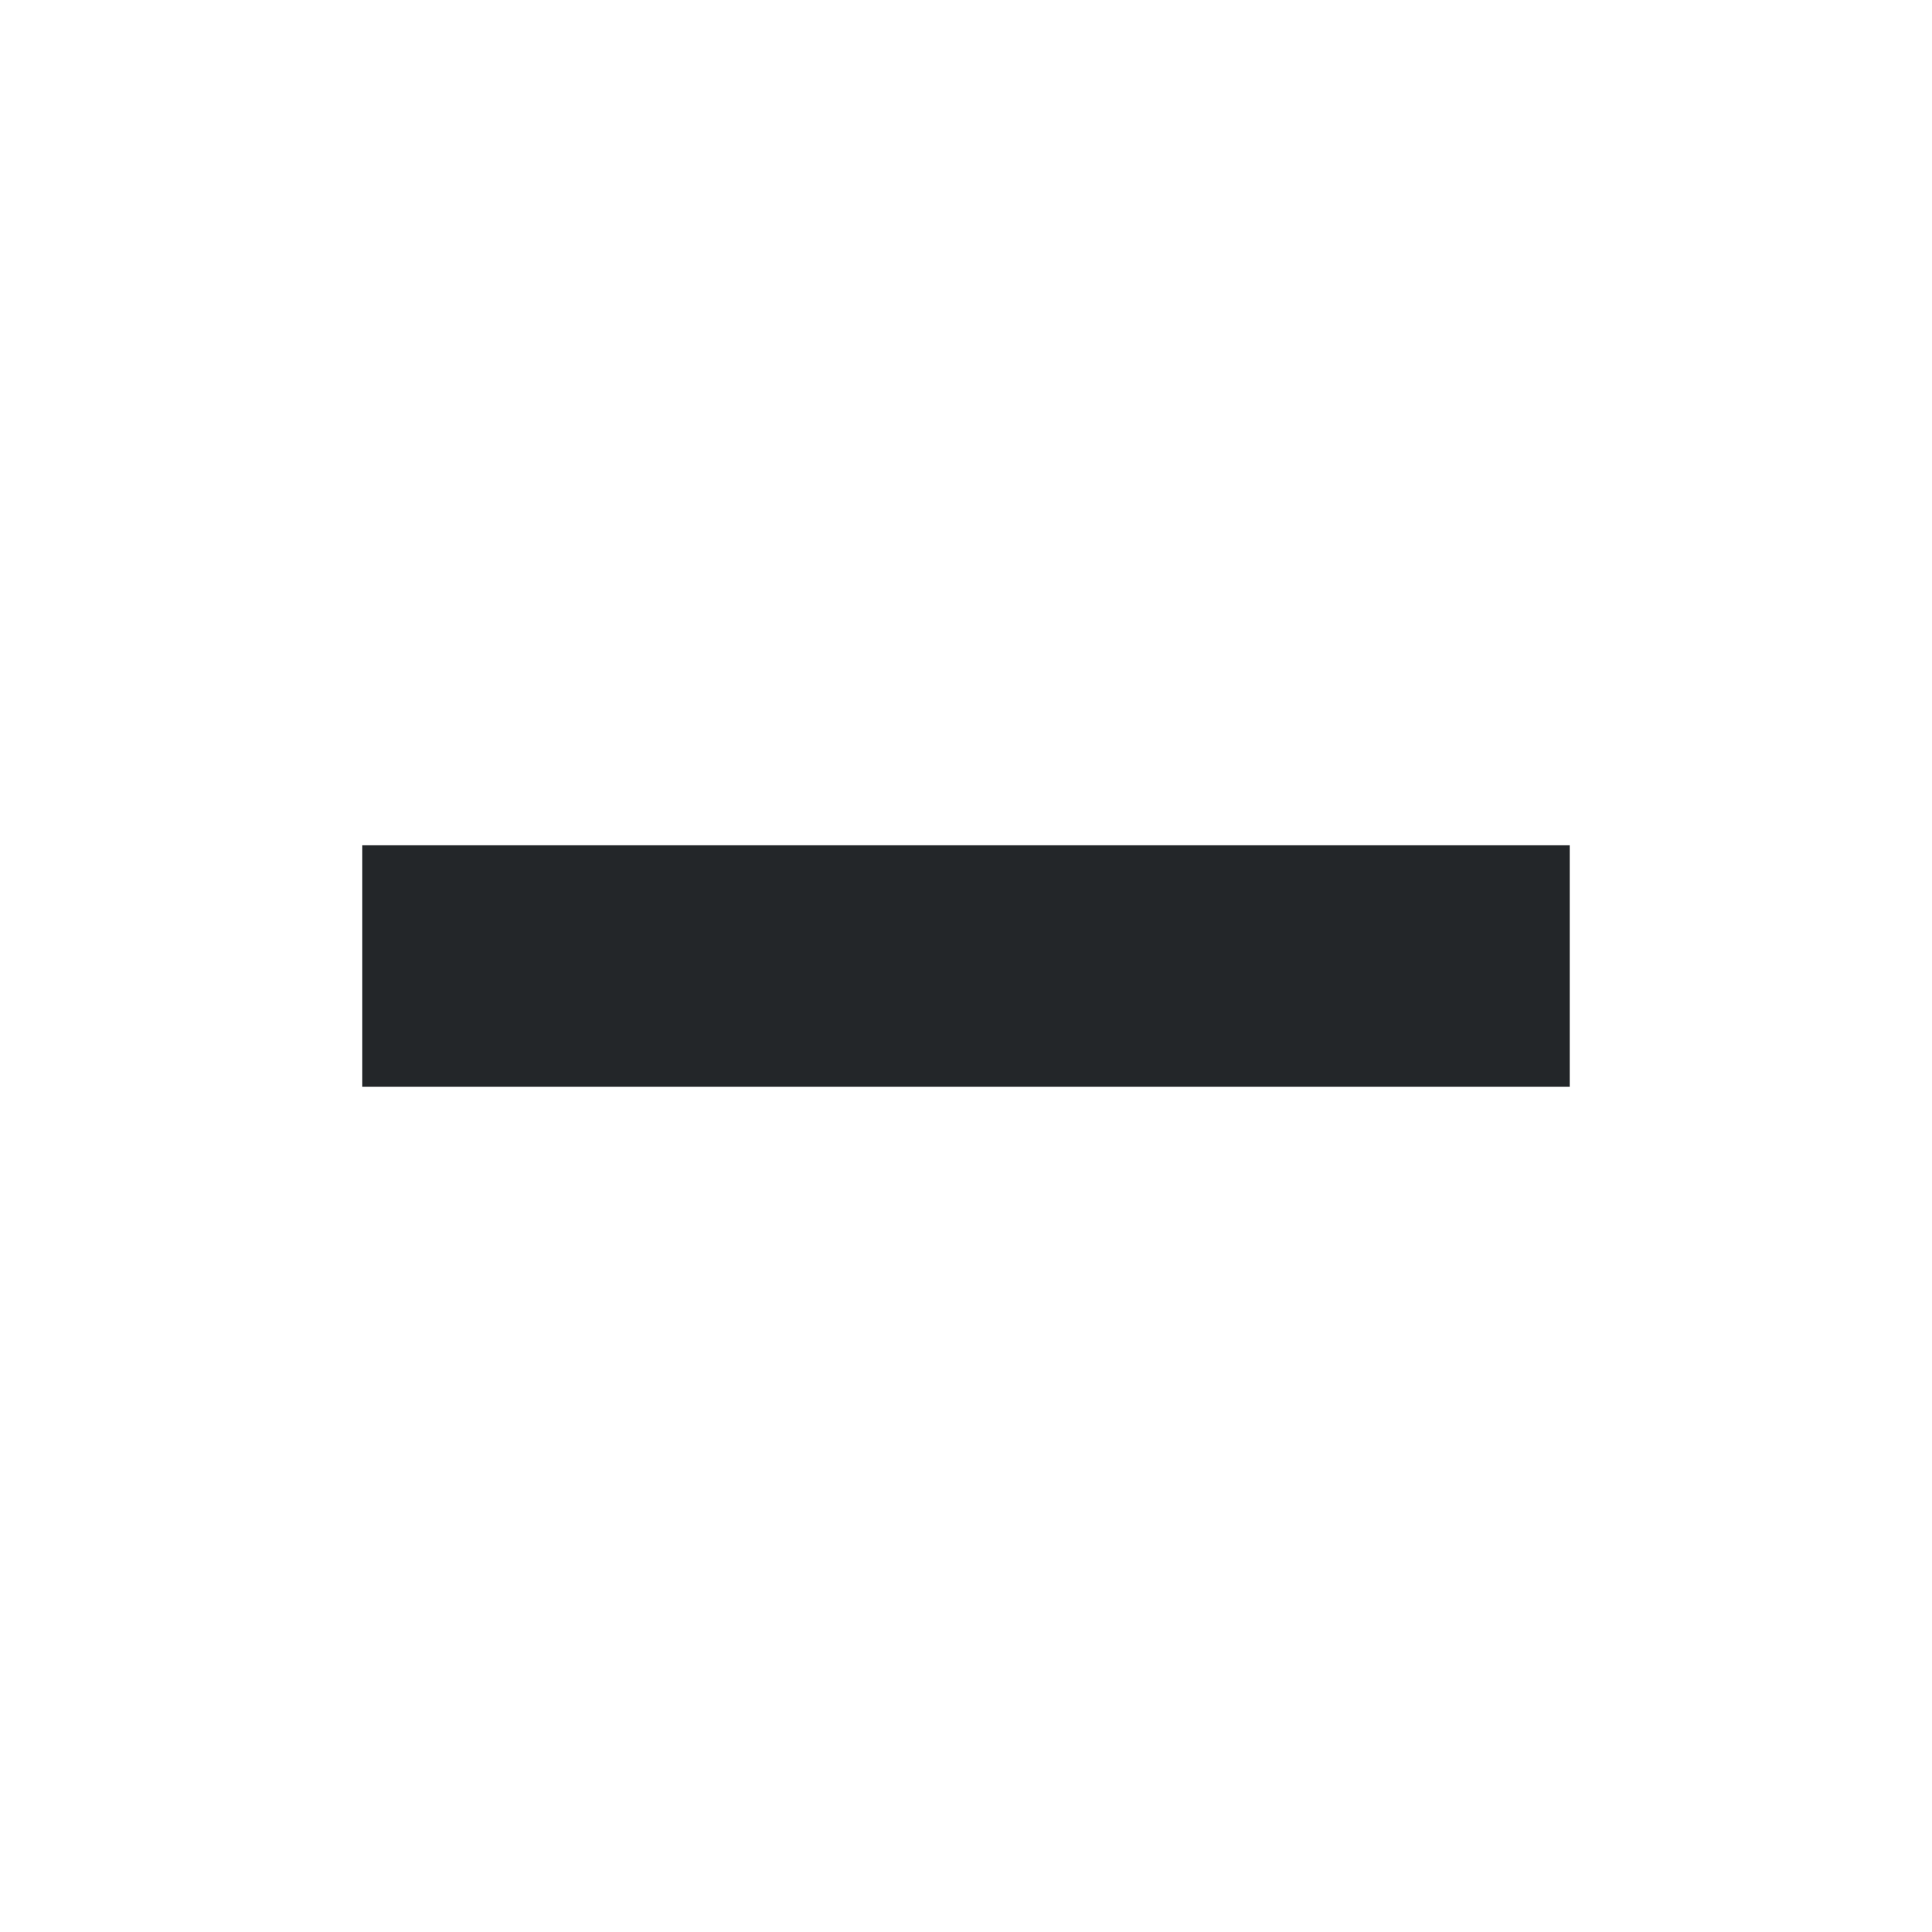
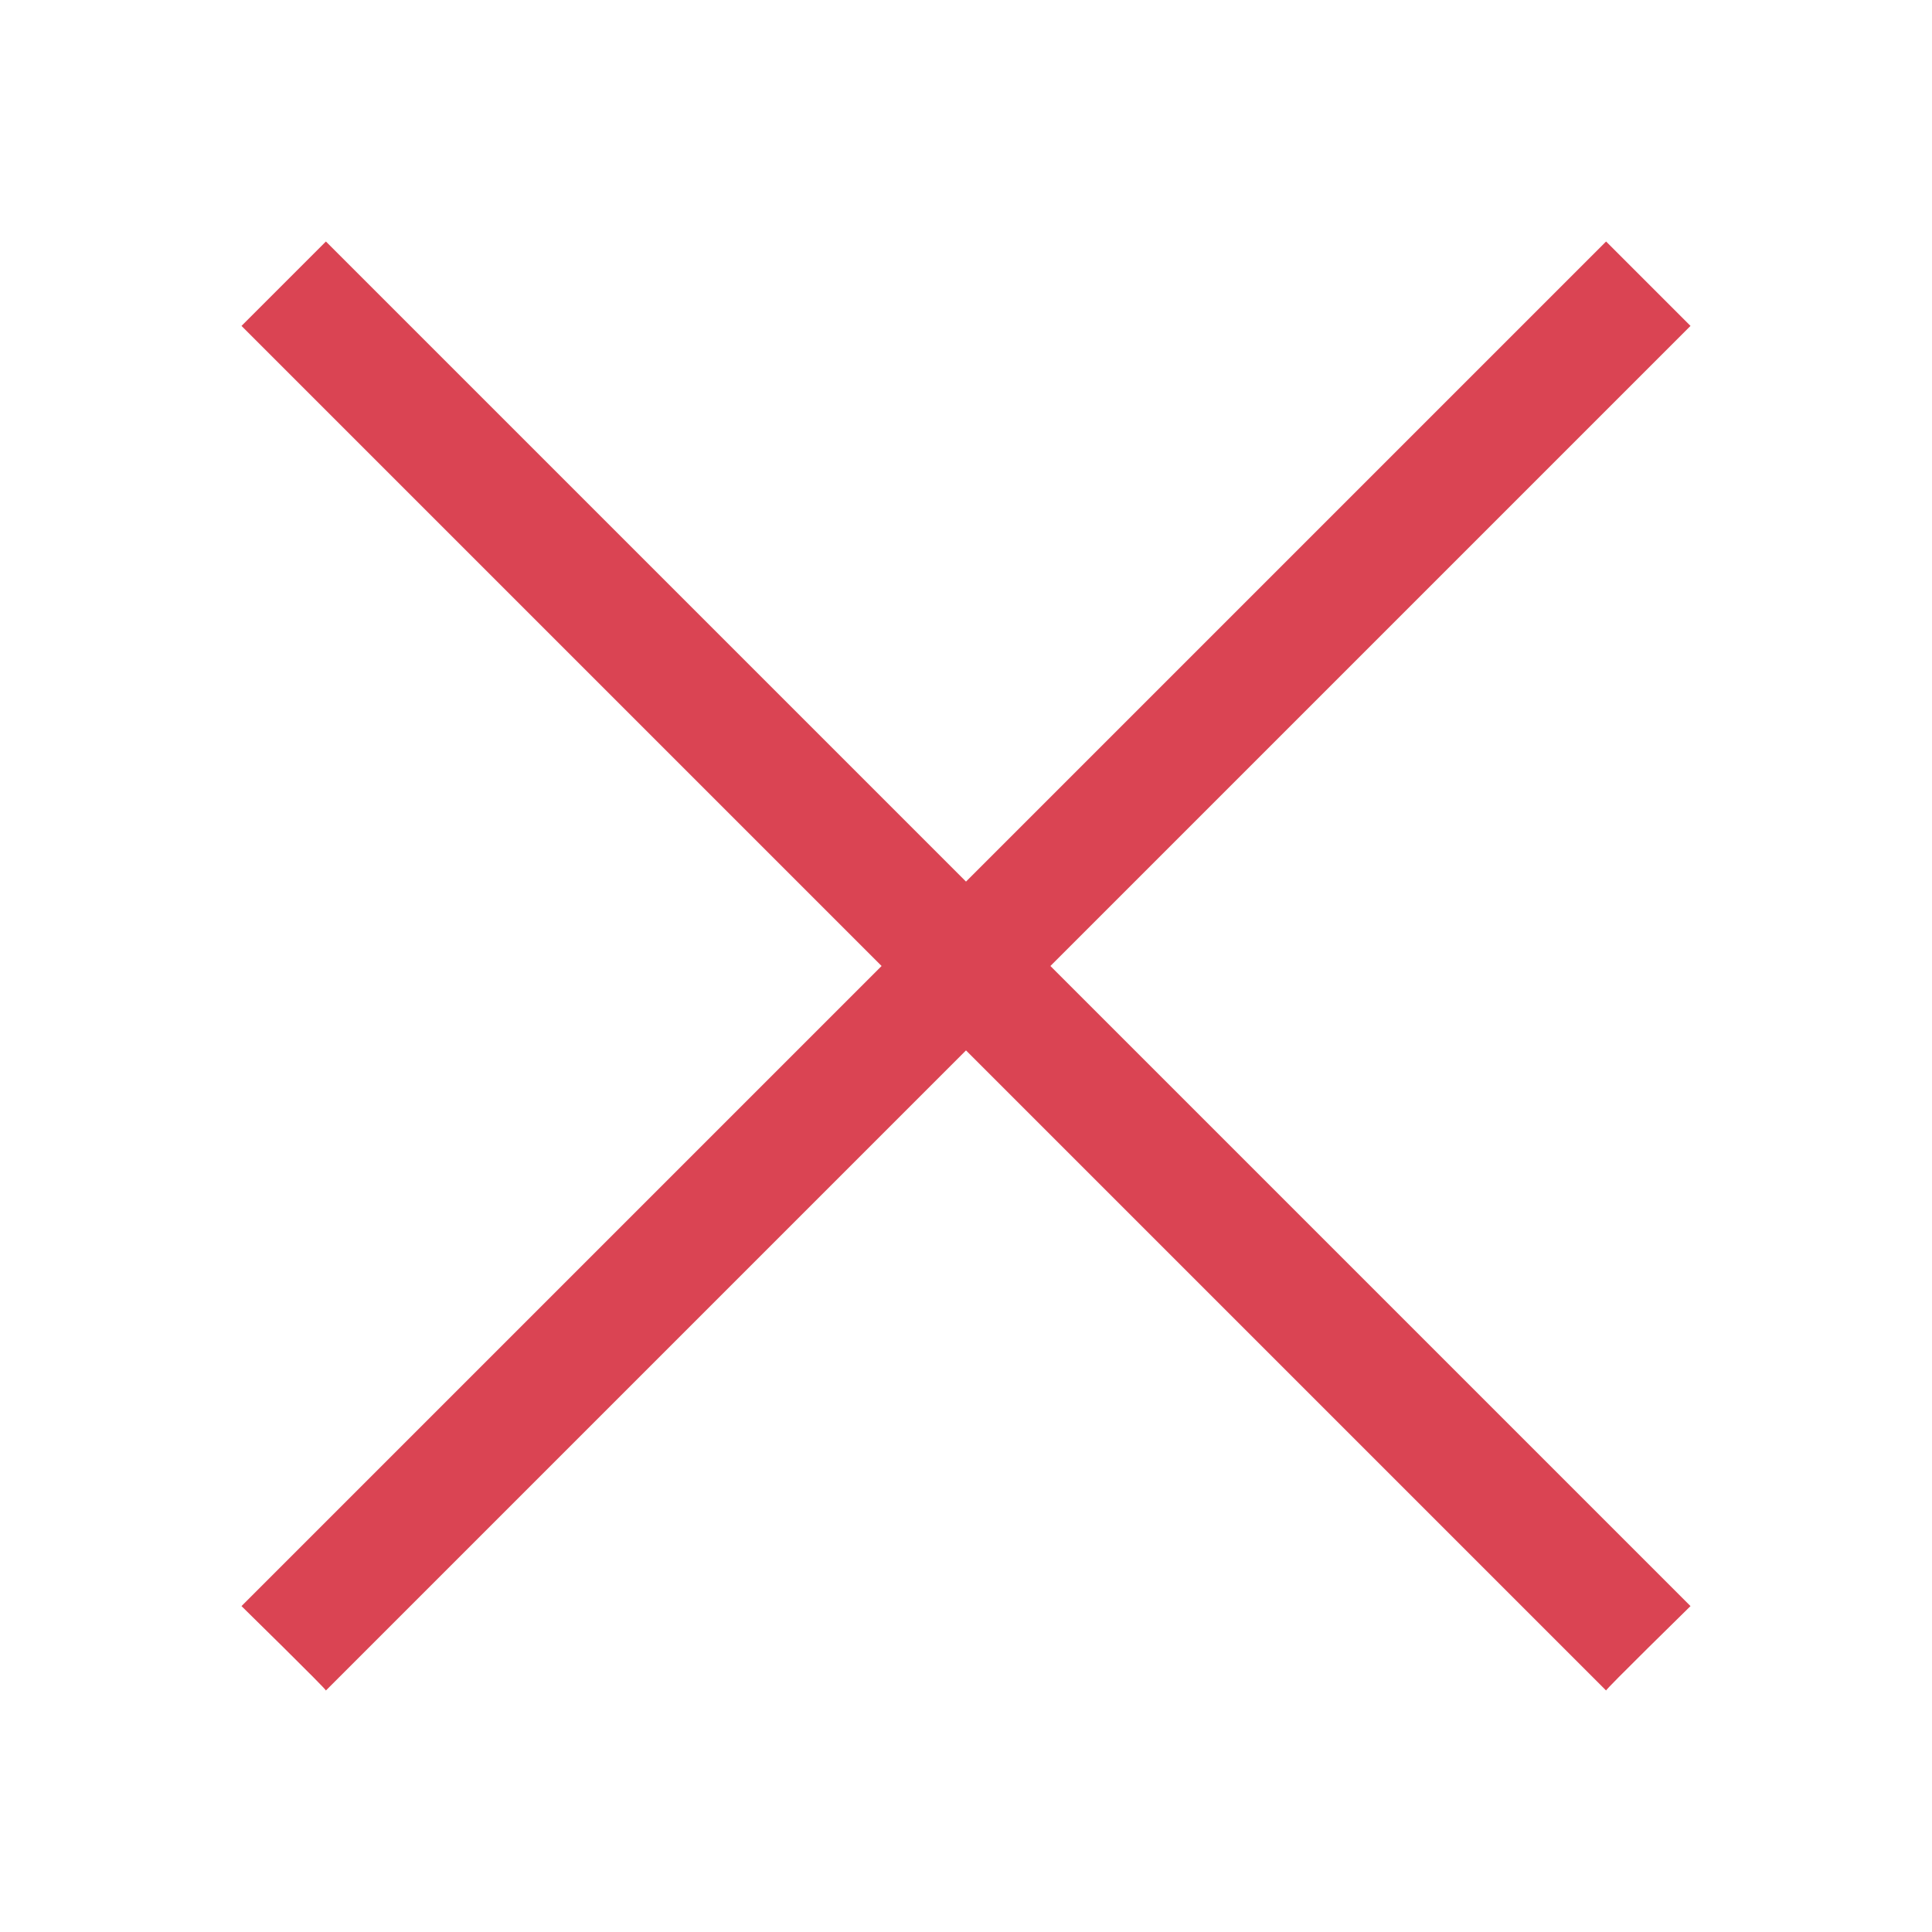
- <svg xmlns="http://www.w3.org/2000/svg" viewBox="0 0 16 16">
-   <defs id="defs3051">
-     <style type="text/css" id="current-color-scheme">
-       .ColorScheme-Text {
-         color:#232629;
-       }
-       </style>
-   </defs>
-   <path style="fill:currentColor;fill-opacity:1;stroke:none" d="M 3,7 3,9 13,9 13,7 3,7 Z" class="ColorScheme-Text" />
+ <svg xmlns="http://www.w3.org/2000/svg" version="1.1" viewBox="0 0 16 16">
+   <style type="text/css" id="current-color-scheme">
+         .ColorScheme-NegativeText {
+             color:#da4453;
+         }
+     </style>
+   <path class="ColorScheme-NegativeText" d="M 2.699,2 2,2.699 7.301,8 2,13.301 C 2,13.301 2.708,13.995 2.699,14 L 8,8.699 13.301,14 C 13.292,13.995 14,13.301 14,13.301 L 8.699,8 14,2.699 13.301,2 8,7.301 Z" fill="currentColor" />
</svg>
